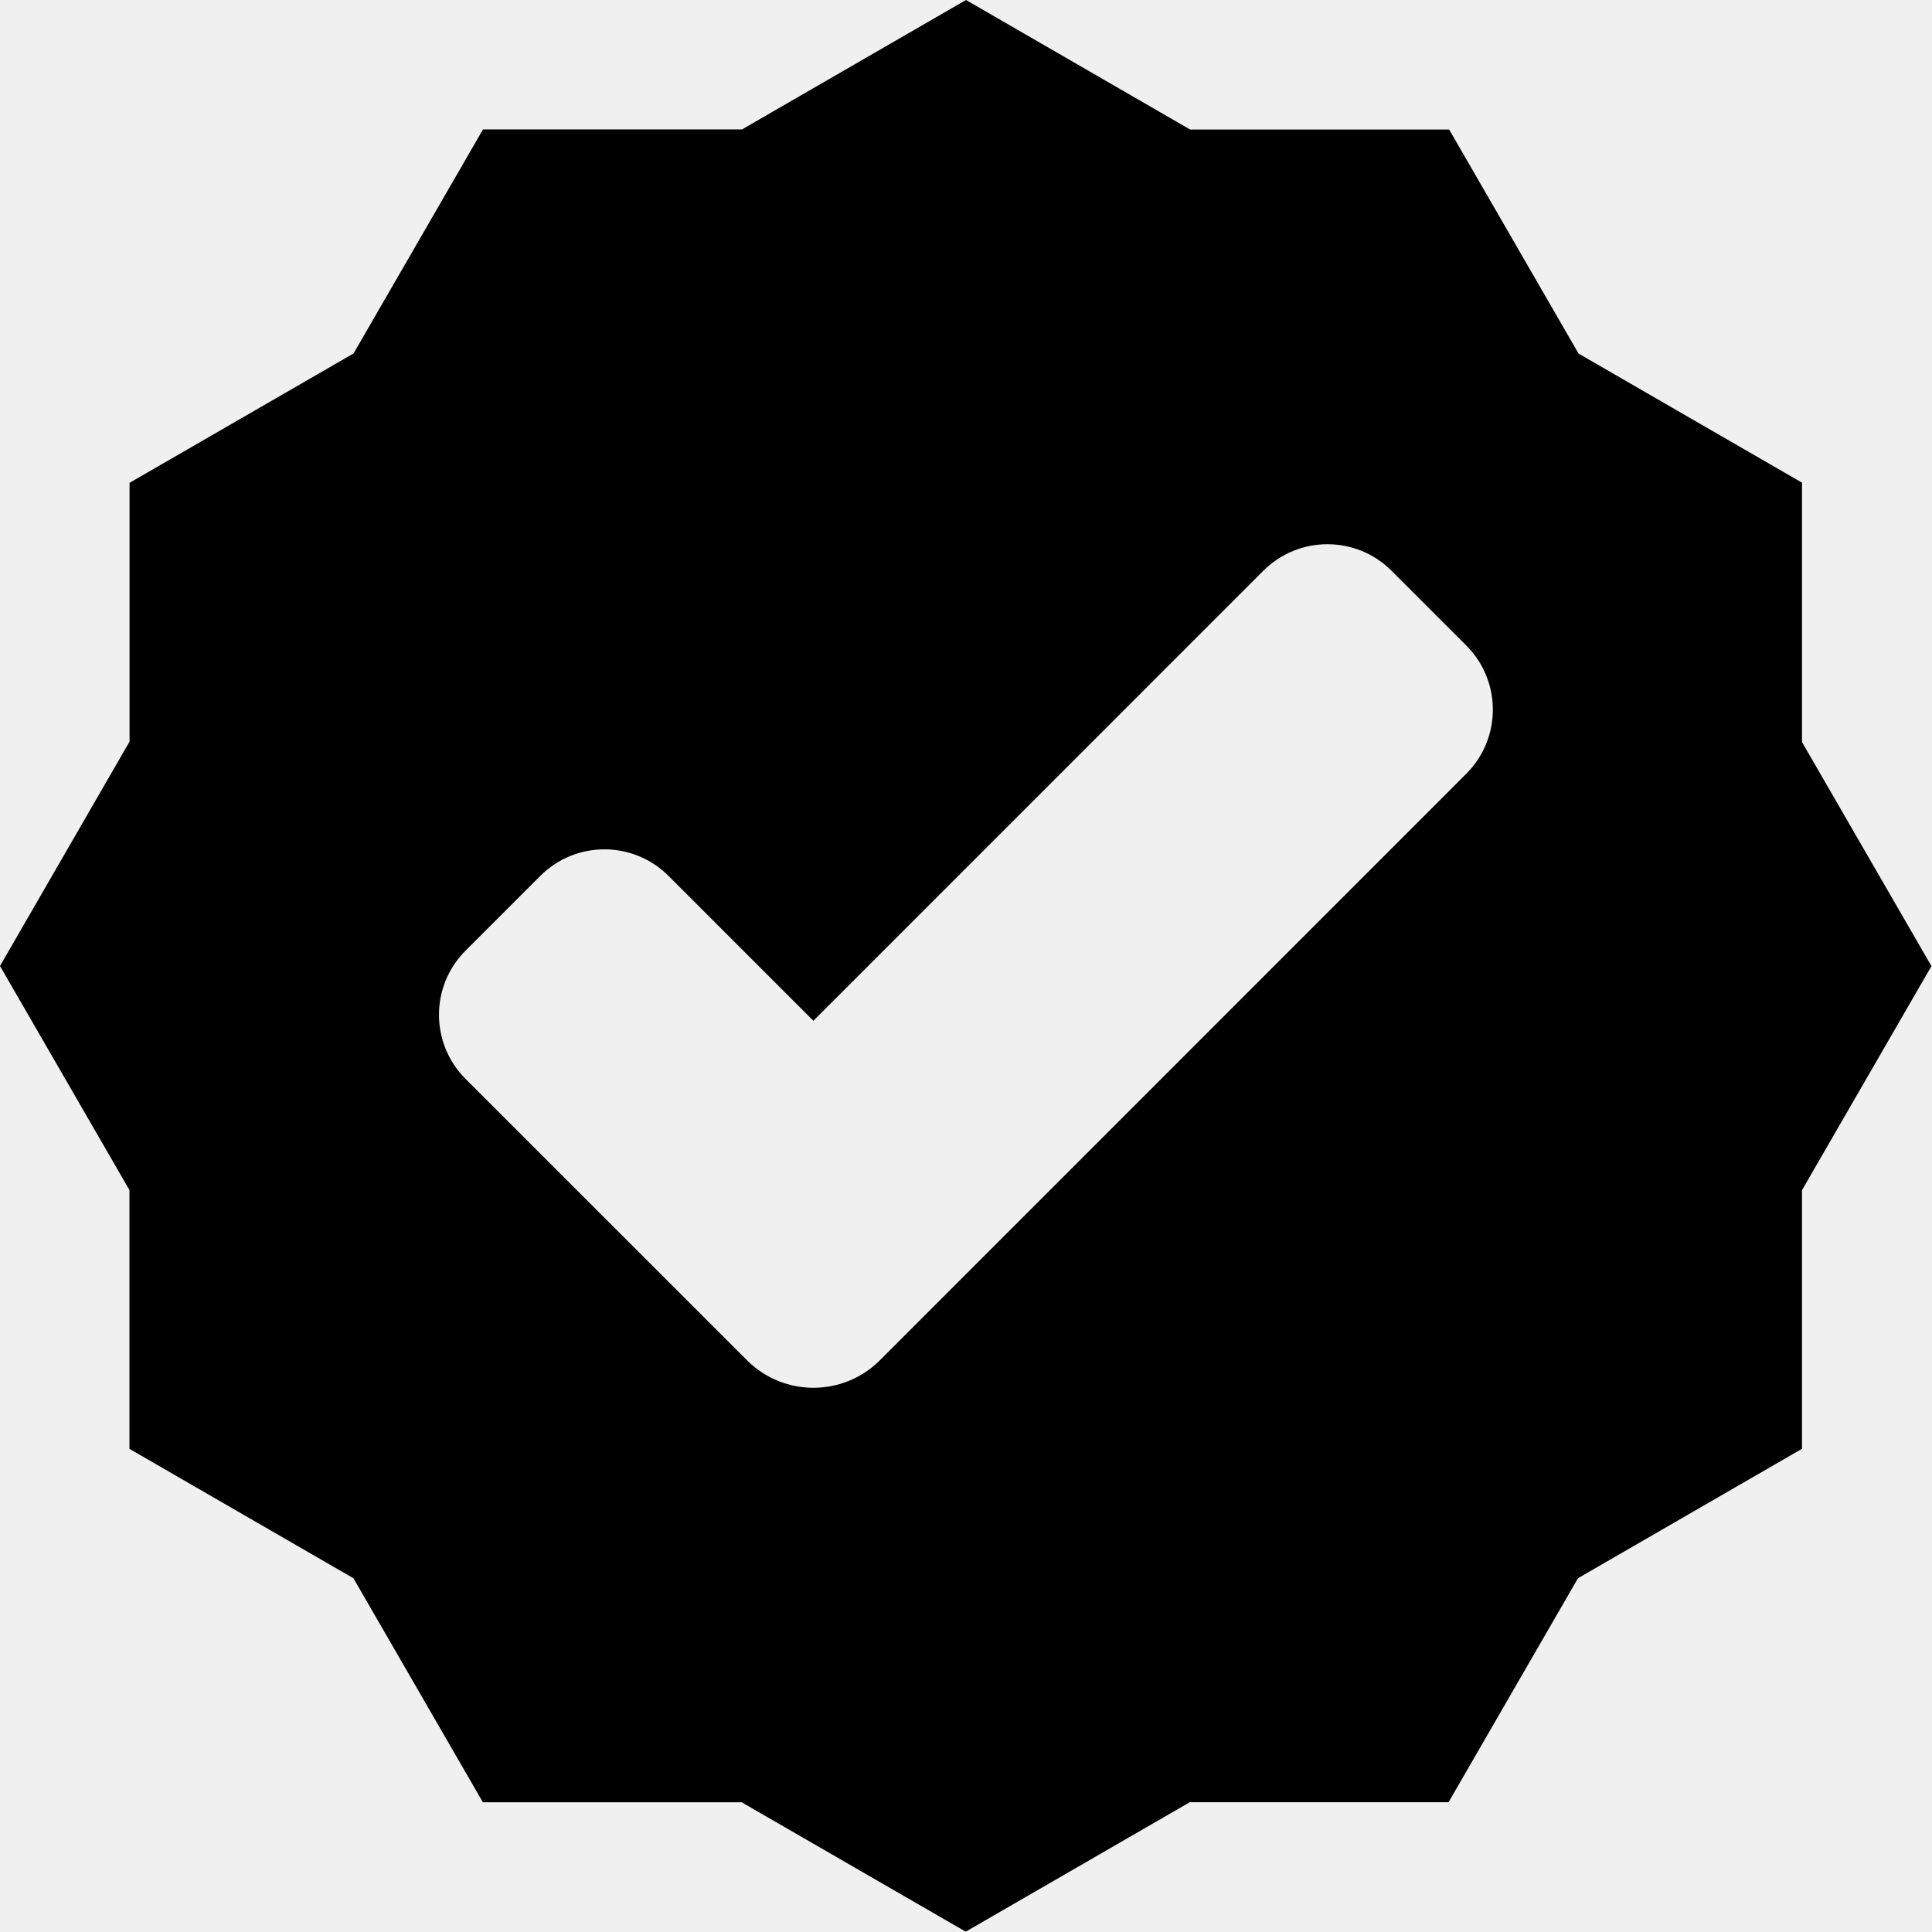
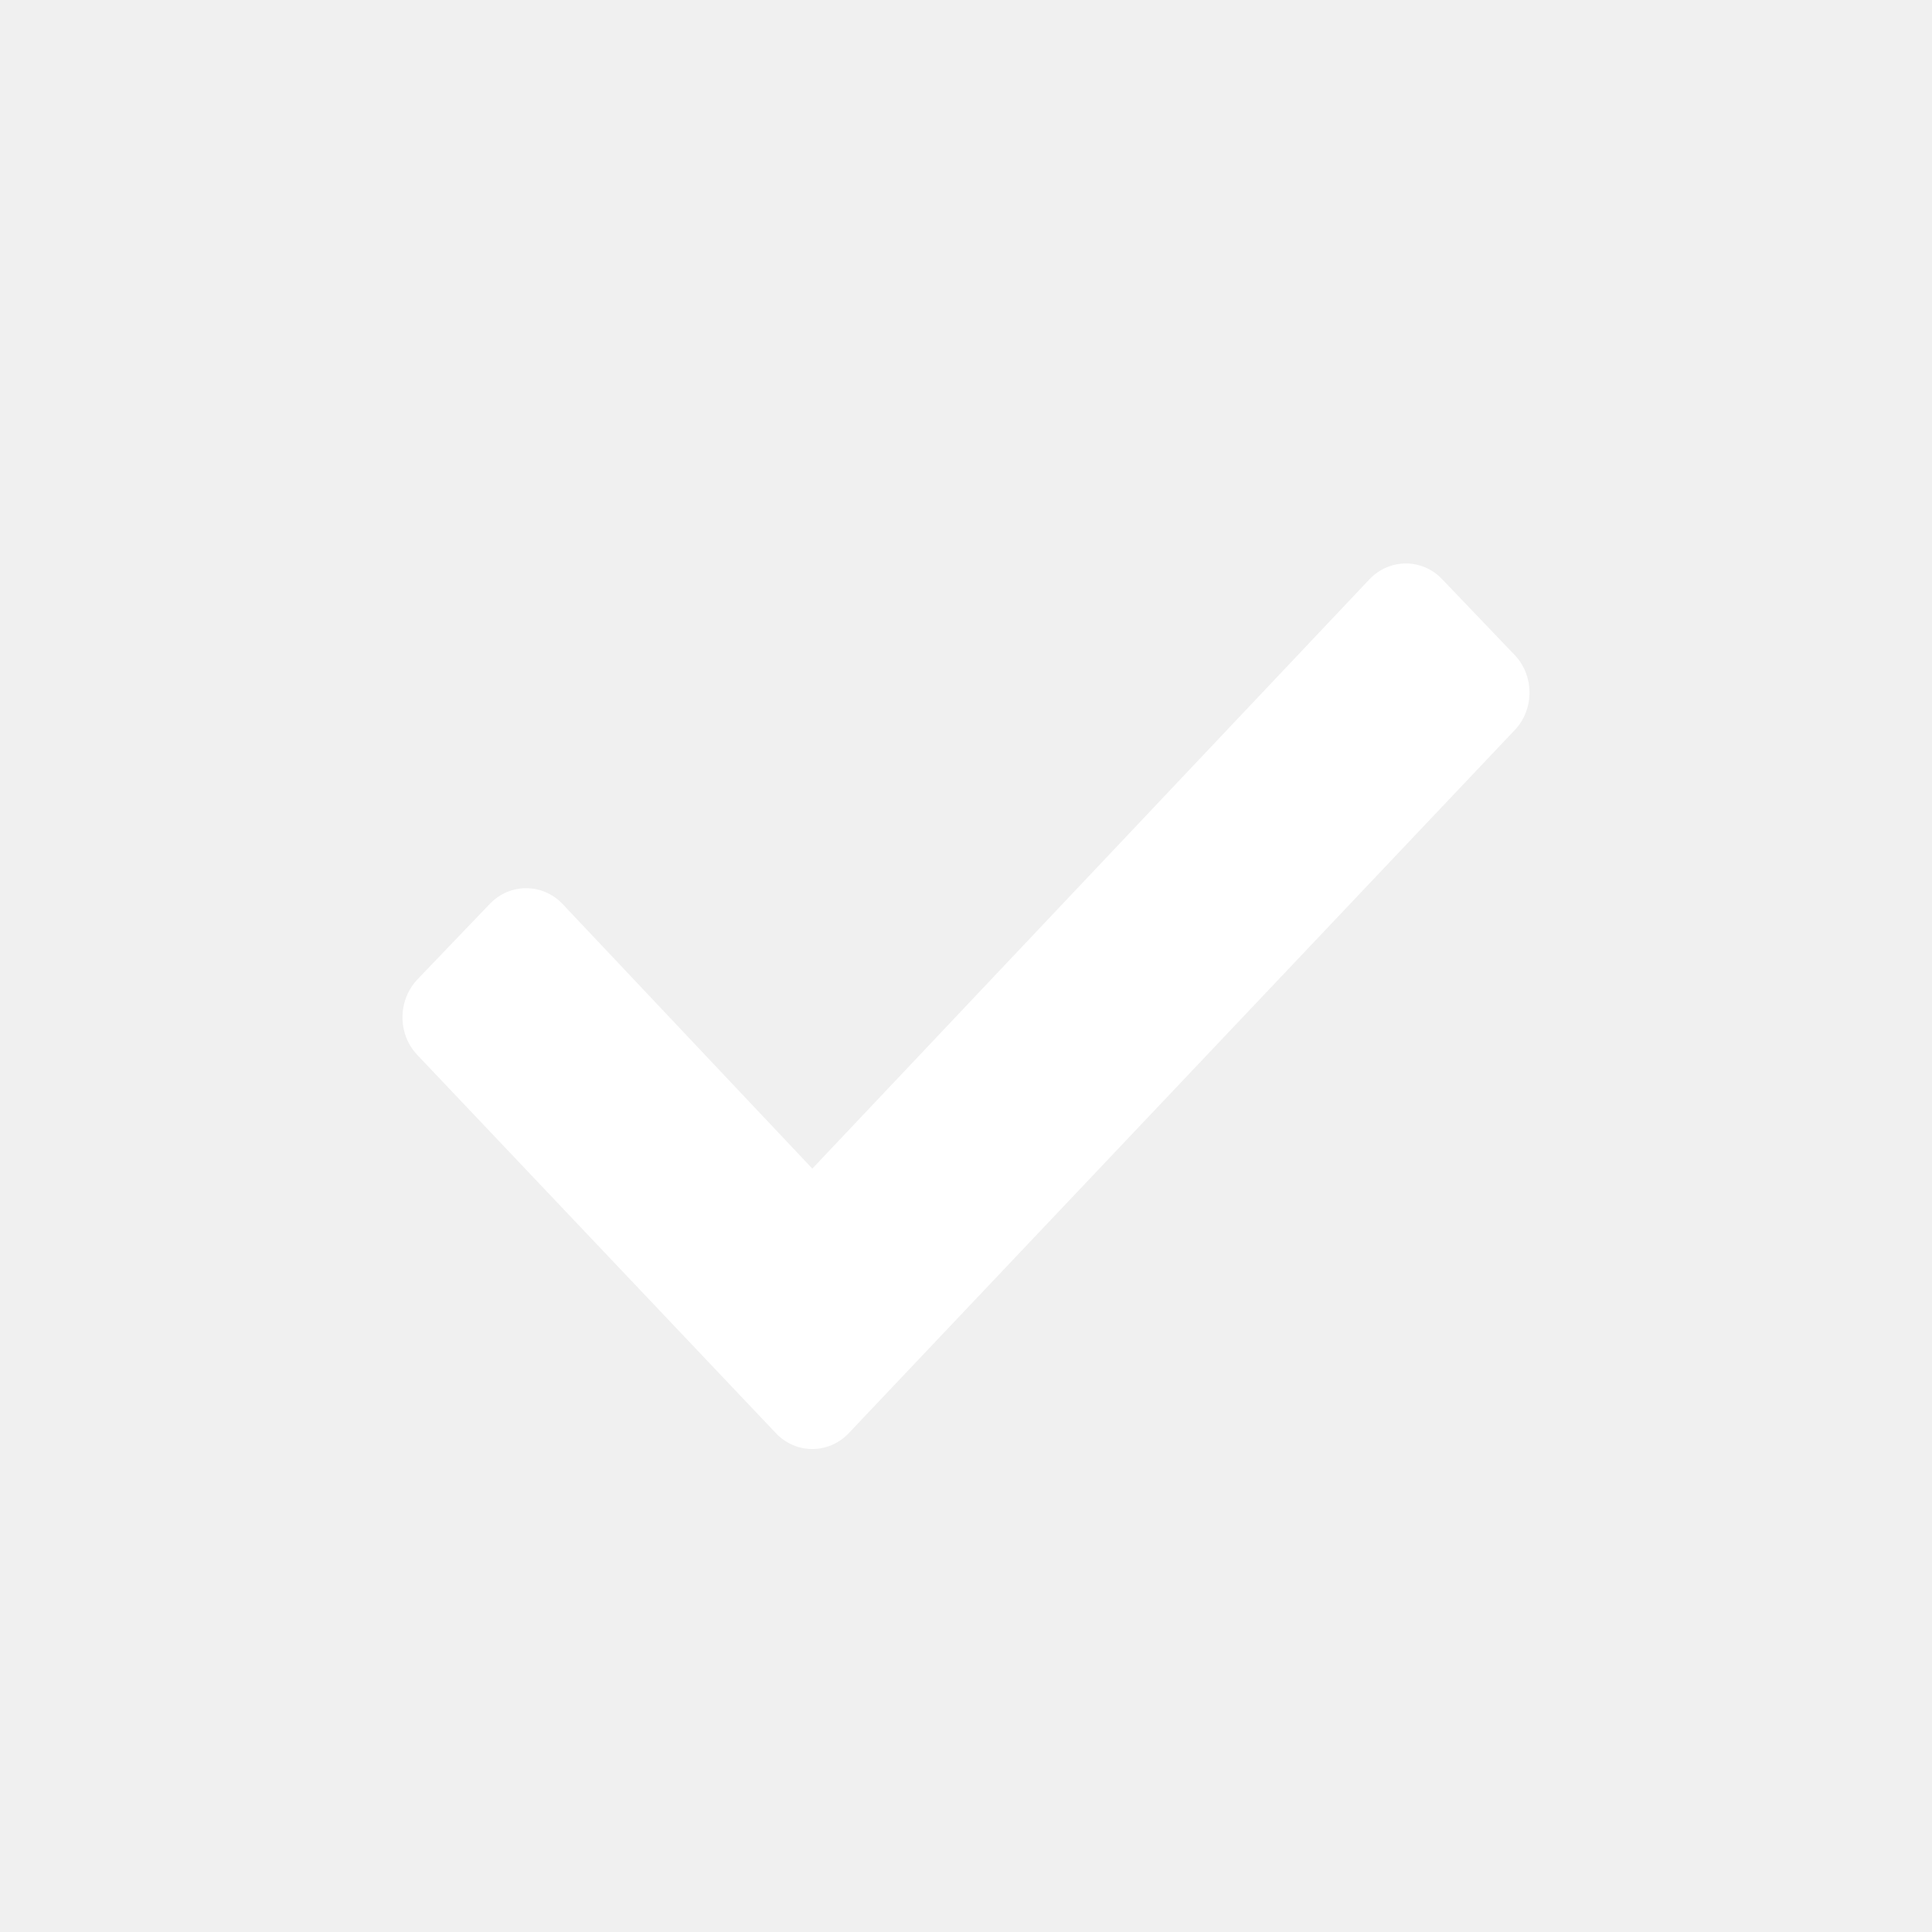
- <svg xmlns="http://www.w3.org/2000/svg" viewBox="0 0 344.96 344.96" width="27" height="27">
-   <defs>
-     <style />
-   </defs>
-   <g id="Слой_2" data-name="Слой 2">
-     <g id="Capa_1" data-name="Capa 1">
-       <path class="cls-1" d="M321.85,86.24l-40-23.11-23.1-40H212.5L172.48,0l-40,23.11H86.24l-23.11,40-40,23.1v46.21L0,172.48l23.11,40v46.21l40,23.11,23.11,40h46.21l40,23.1,40-23.11h46.21l23.11-40,40-23.11V212.5l23.11-40-23.11-40V86.24ZM156.91,243.07a16.79,16.79,0,0,1-23.34,0L83.12,192.63a16.19,16.19,0,0,1,0-22.89l13.35-13.35a16.19,16.19,0,0,1,22.89,0l25.87,25.87,80.34-80.35a16.19,16.19,0,0,1,22.89,0l13.35,13.35a16.19,16.19,0,0,1,0,22.89Z" />
-     </g>
-   </g>
+ <svg xmlns="http://www.w3.org/2000/svg" width="24" height="24" viewBox="0 0 24 24" fill="none">
+   <path d="M9.641 17.806L5.186 13.107C4.938 12.849 4.938 12.428 5.186 12.166L6.086 11.227C6.334 10.969 6.738 10.969 6.986 11.227L10.091 14.517L17.014 7.194C17.262 6.935 17.666 6.935 17.914 7.194L18.814 8.135C19.062 8.393 19.062 8.815 18.814 9.072L10.541 17.806C10.293 18.065 9.889 18.065 9.641 17.806Z" fill="white" />
</svg>
